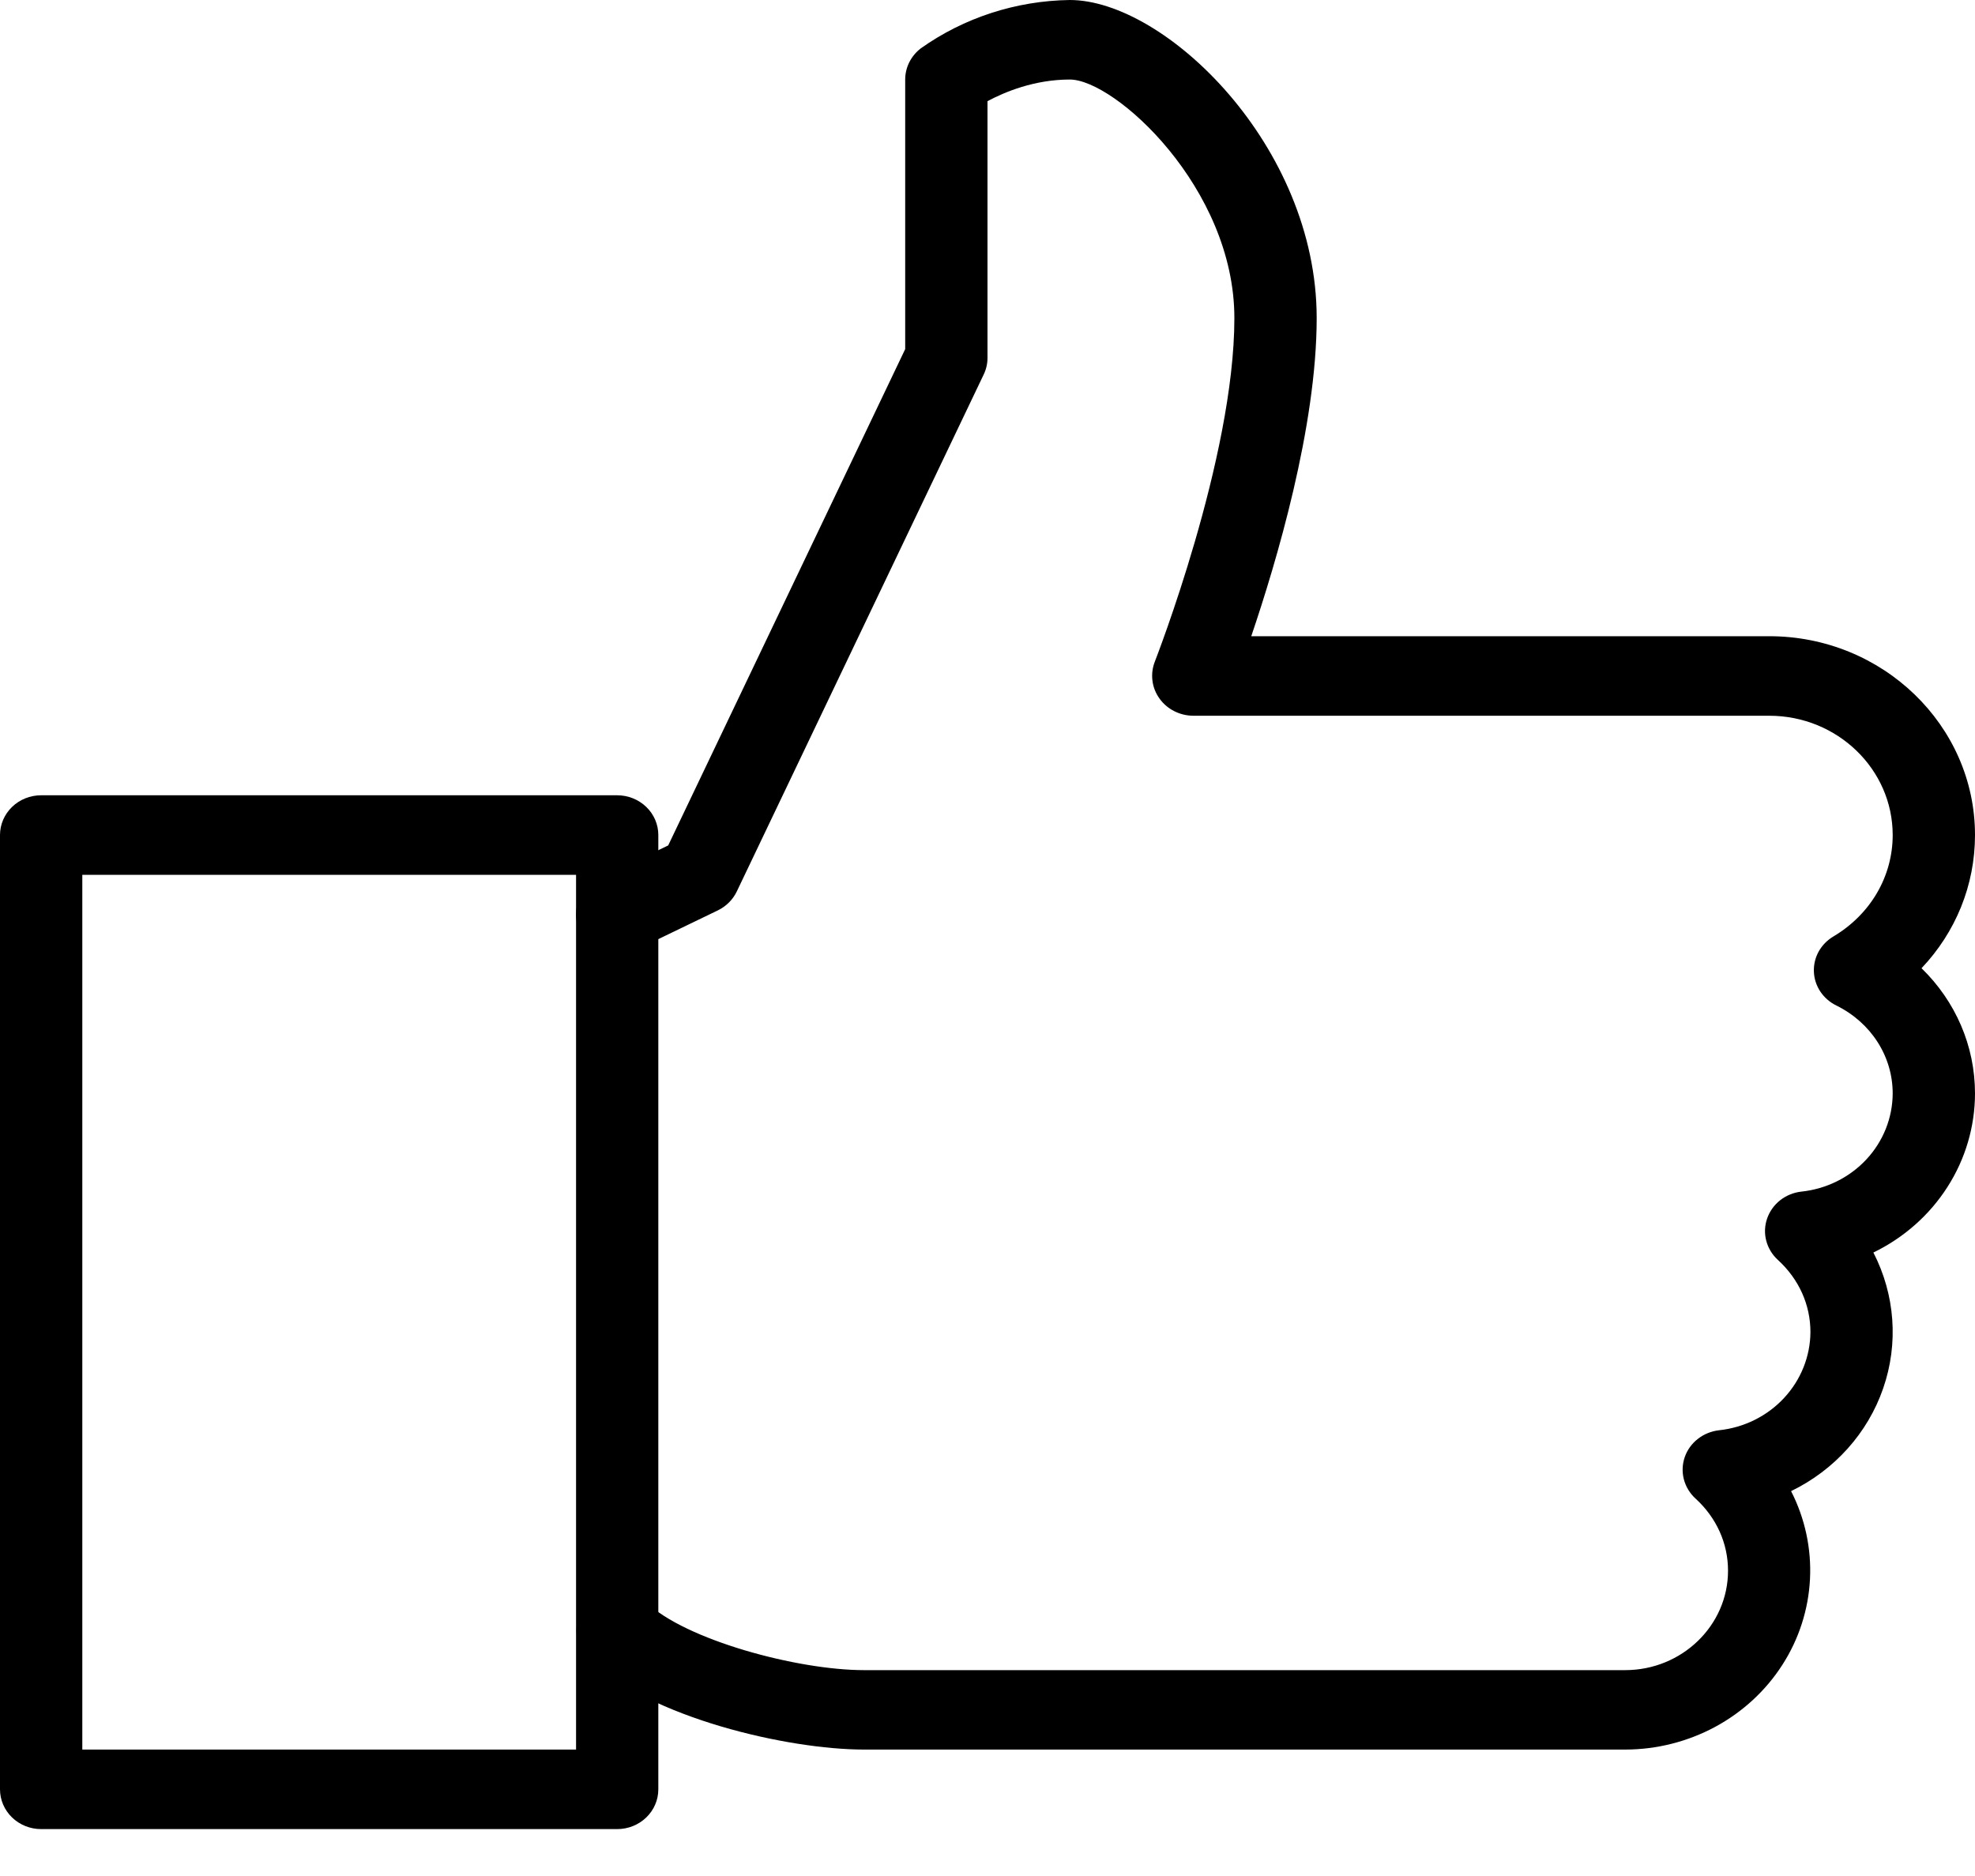
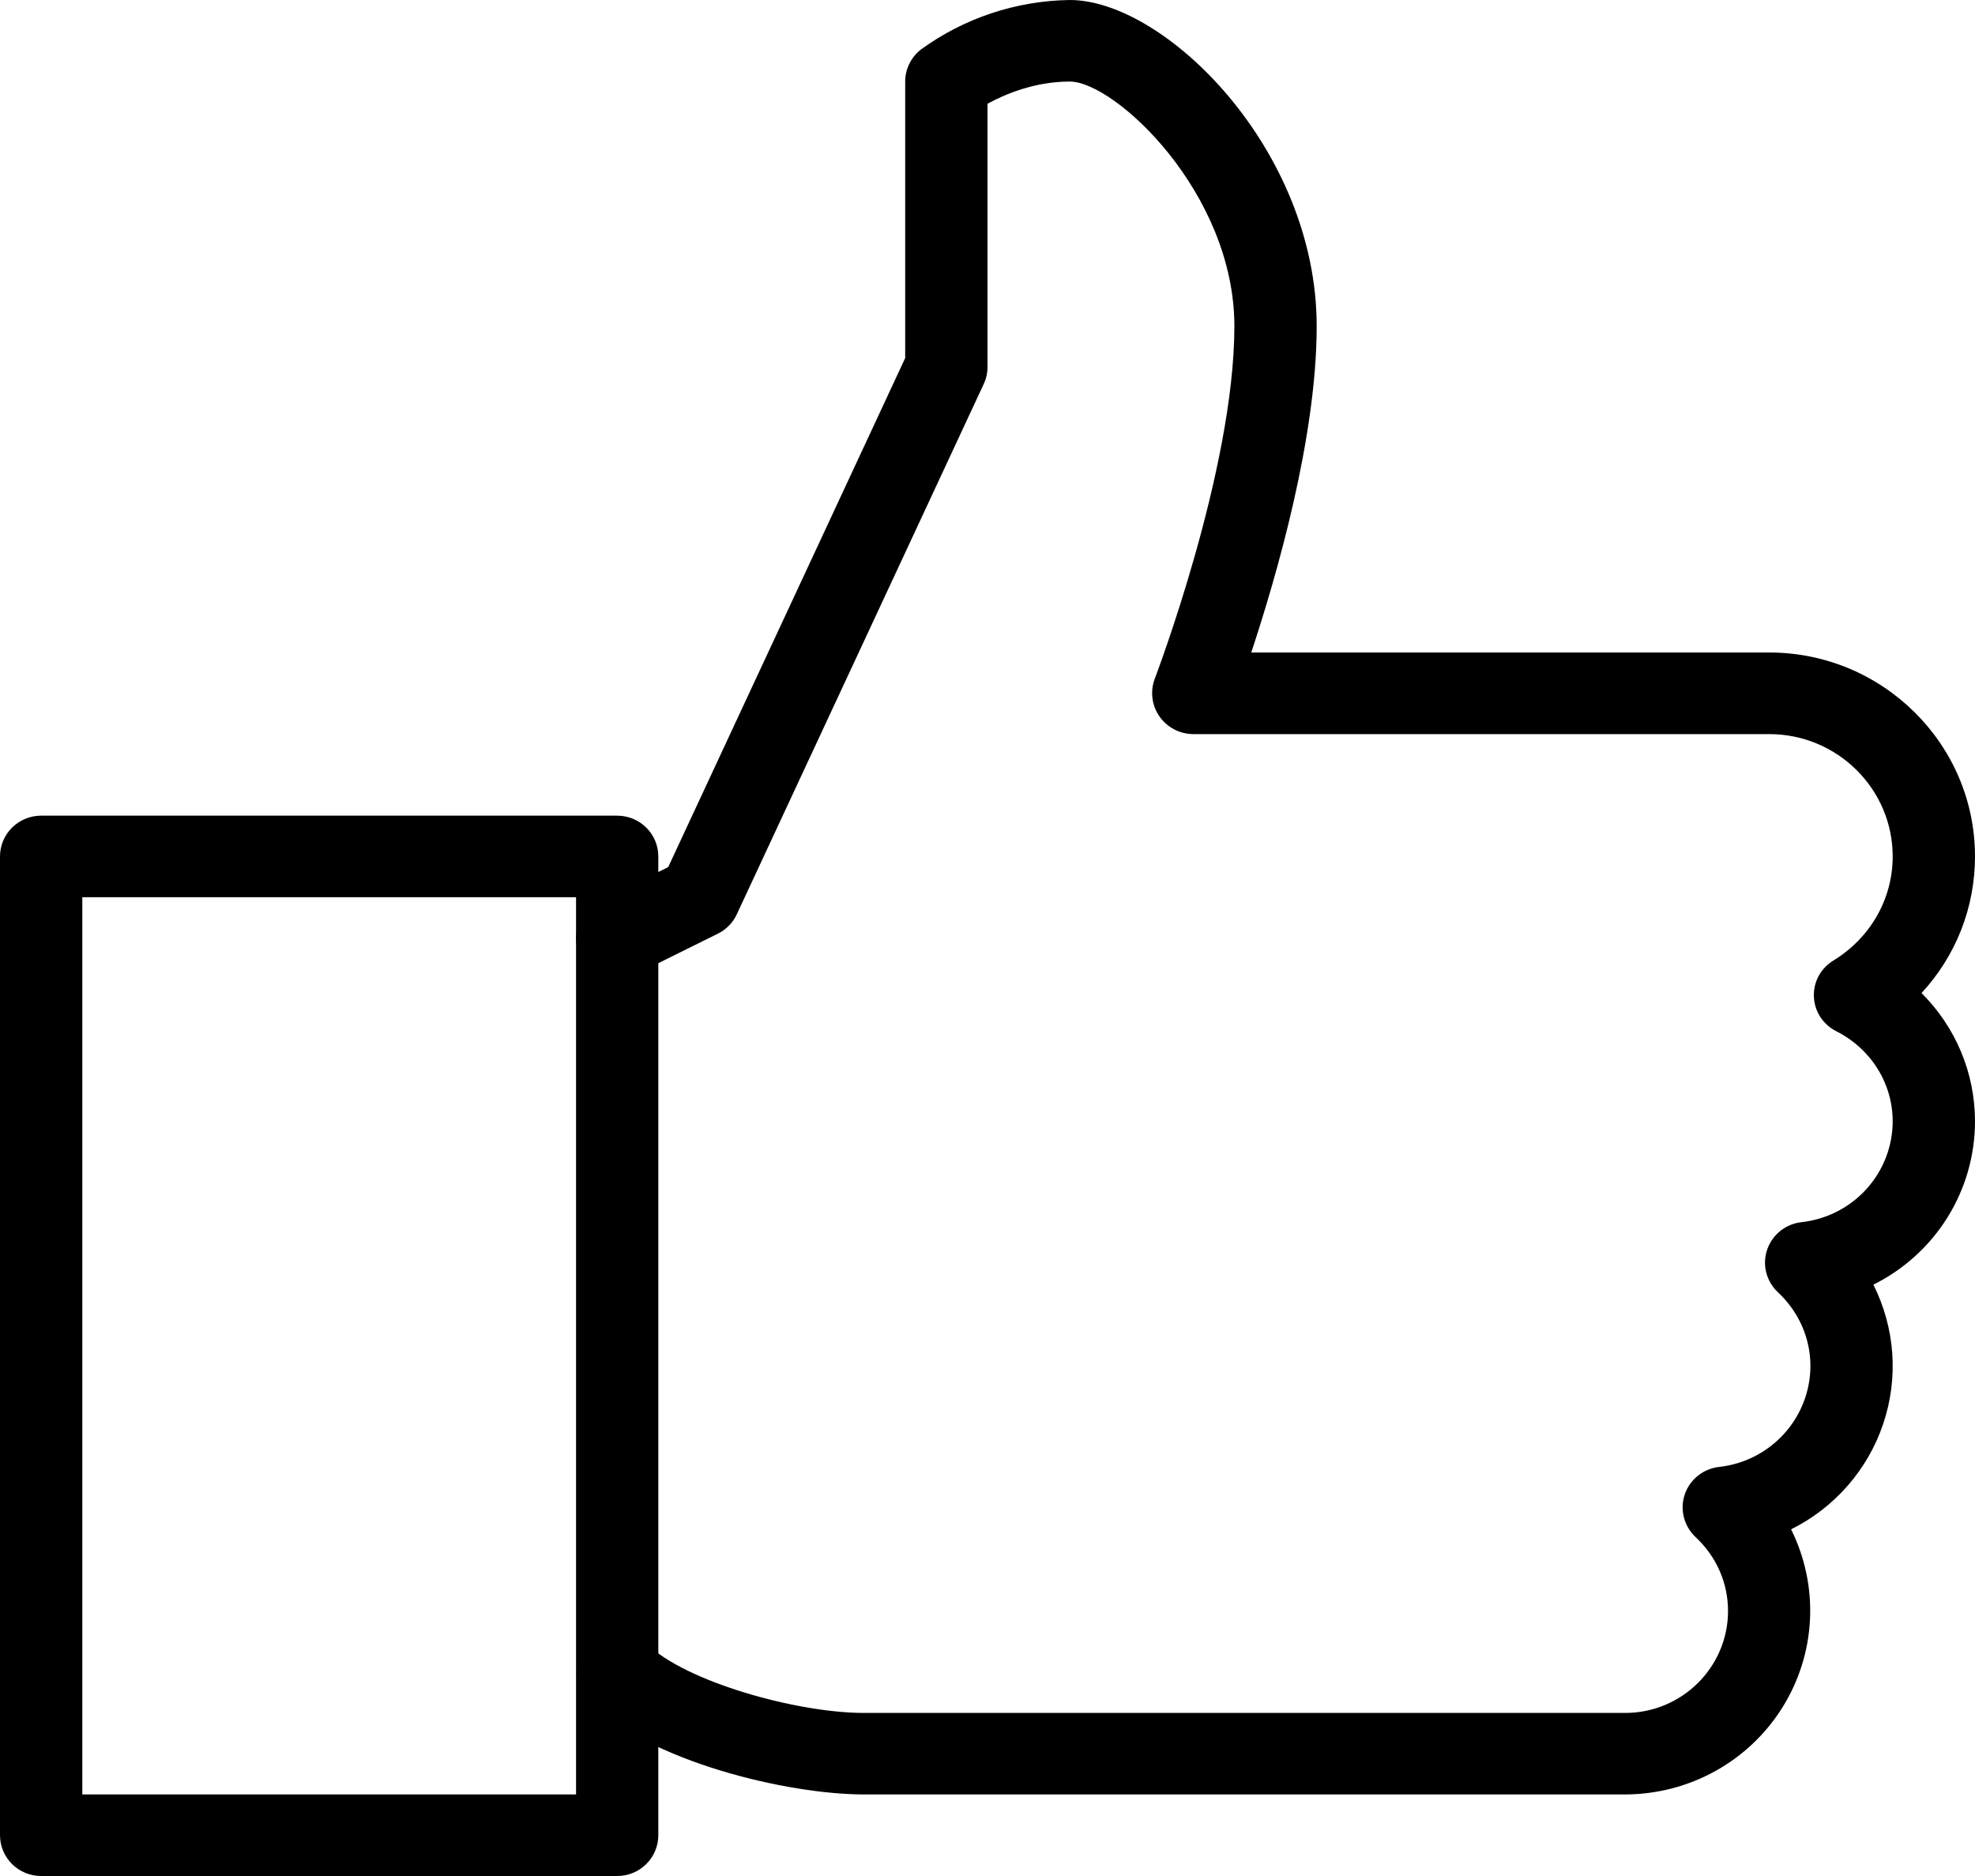
<svg xmlns="http://www.w3.org/2000/svg" width="40" height="38" viewBox="0 0 40 38" fill="none">
-   <path d="M12.5 37.05H0.833C0.612 37.05 0.4 36.965 0.244 36.814C0.088 36.663 0 36.458 0 36.245V16.914C0 16.701 0.088 16.496 0.244 16.345C0.4 16.194 0.612 16.109 0.833 16.109H12.5C12.721 16.109 12.933 16.194 13.089 16.345C13.246 16.496 13.333 16.701 13.333 16.914V36.245C13.333 36.458 13.246 36.663 13.089 36.814C12.933 36.965 12.721 37.05 12.5 37.05ZM1.667 35.439H11.667V17.72H1.667V35.439Z" fill="black" />
-   <path d="M32.917 35.439H17.5C15.958 35.439 13.158 34.798 11.91 33.593C11.758 33.441 11.674 33.238 11.676 33.026C11.678 32.815 11.766 32.613 11.92 32.464C12.075 32.315 12.284 32.23 12.502 32.228C12.721 32.226 12.931 32.307 13.088 32.454C13.877 33.216 16.145 33.83 17.498 33.83H32.915C34.063 33.83 34.998 32.926 34.998 31.816C34.998 31.262 34.765 30.743 34.34 30.355C34.225 30.25 34.143 30.115 34.104 29.967C34.065 29.818 34.071 29.662 34.121 29.516C34.171 29.371 34.263 29.242 34.387 29.146C34.51 29.049 34.659 28.989 34.817 28.971C35.324 28.917 35.792 28.684 36.133 28.317C36.474 27.95 36.664 27.475 36.667 26.982C36.667 26.428 36.433 25.909 36.008 25.521C35.893 25.416 35.811 25.281 35.772 25.132C35.733 24.984 35.739 24.828 35.79 24.682C35.84 24.537 35.932 24.408 36.055 24.311C36.178 24.215 36.327 24.154 36.485 24.137C36.992 24.083 37.46 23.85 37.801 23.484C38.142 23.117 38.331 22.642 38.333 22.149C38.333 21.399 37.897 20.716 37.193 20.368C37.061 20.304 36.949 20.206 36.868 20.086C36.788 19.965 36.742 19.826 36.737 19.683C36.731 19.54 36.765 19.398 36.835 19.272C36.906 19.146 37.01 19.04 37.137 18.966C37.885 18.519 38.333 17.752 38.333 16.914C38.333 15.582 37.212 14.498 35.833 14.498H24.167C24.032 14.497 23.899 14.465 23.78 14.404C23.661 14.344 23.559 14.256 23.483 14.149C23.406 14.042 23.357 13.919 23.341 13.79C23.324 13.66 23.34 13.529 23.387 13.407C23.403 13.364 25 9.277 25 6.443C25 3.806 22.58 1.611 21.667 1.611C20.948 1.611 20.347 1.864 20 2.049V7.249C20 7.365 19.974 7.48 19.923 7.586L14.923 18.056C14.844 18.222 14.709 18.357 14.54 18.44L12.873 19.245C12.775 19.292 12.669 19.32 12.559 19.328C12.45 19.335 12.341 19.322 12.237 19.288C12.133 19.255 12.037 19.202 11.954 19.133C11.872 19.063 11.804 18.979 11.755 18.884C11.706 18.79 11.677 18.686 11.669 18.581C11.662 18.475 11.675 18.369 11.71 18.269C11.745 18.169 11.799 18.076 11.871 17.996C11.943 17.916 12.03 17.851 12.128 17.803L13.533 17.125L18.333 7.072V1.611C18.333 1.366 18.448 1.136 18.647 0.981C19.523 0.358 20.579 0.015 21.667 0C23.595 0 26.667 2.95 26.667 6.443C26.667 8.647 25.85 11.39 25.342 12.887H35.833C38.13 12.887 40 14.694 40 16.914C40 17.931 39.608 18.884 38.917 19.612C39.602 20.278 40 21.181 40 22.149C39.999 22.818 39.807 23.473 39.443 24.042C39.08 24.611 38.56 25.071 37.942 25.371C38.382 26.226 38.454 27.215 38.141 28.12C37.829 29.026 37.158 29.775 36.275 30.204C36.557 30.756 36.689 31.369 36.658 31.985C36.627 32.601 36.435 33.199 36.099 33.722C35.763 34.246 35.295 34.678 34.738 34.979C34.181 35.279 33.554 35.438 32.917 35.439Z" fill="black" />
+   <path d="M12.5 38H0.833C0.612 38 0.4 37.913 0.244 37.758C0.088 37.603 0 37.393 0 37.174V17.348C0 17.129 0.088 16.919 0.244 16.764C0.4 16.609 0.612 16.522 0.833 16.522H12.5C12.721 16.522 12.933 16.609 13.089 16.764C13.246 16.919 13.333 17.129 13.333 17.348V37.174C13.333 37.393 13.246 37.603 13.089 37.758C12.933 37.913 12.721 38 12.5 38ZM1.667 36.348H11.667V18.174H1.667V36.348Z" fill="black" />
+   <path d="M32.917 36.348H17.5C15.958 36.348 13.158 35.69 11.91 34.454C11.758 34.299 11.674 34.09 11.676 33.873C11.678 33.657 11.766 33.45 11.92 33.296C12.075 33.143 12.284 33.056 12.502 33.054C12.721 33.053 12.931 33.136 13.088 33.286C13.877 34.068 16.145 34.697 17.498 34.697H32.915C34.063 34.697 34.998 33.77 34.998 32.632C34.998 32.064 34.765 31.532 34.34 31.134C34.225 31.026 34.143 30.887 34.104 30.735C34.065 30.582 34.071 30.422 34.121 30.273C34.171 30.124 34.263 29.992 34.387 29.893C34.51 29.794 34.659 29.732 34.817 29.714C35.324 29.658 35.792 29.419 36.133 29.043C36.474 28.667 36.664 28.18 36.667 27.674C36.667 27.106 36.433 26.574 36.008 26.175C35.893 26.068 35.811 25.929 35.772 25.777C35.733 25.624 35.739 25.464 35.79 25.315C35.84 25.166 35.932 25.034 36.055 24.935C36.178 24.836 36.327 24.774 36.485 24.756C36.992 24.7 37.46 24.462 37.801 24.086C38.142 23.71 38.331 23.223 38.333 22.717C38.333 21.948 37.897 21.247 37.193 20.89C37.061 20.824 36.949 20.724 36.868 20.601C36.788 20.477 36.742 20.335 36.737 20.188C36.731 20.041 36.765 19.895 36.835 19.766C36.906 19.637 37.01 19.529 37.137 19.453C37.885 18.993 38.333 18.207 38.333 17.348C38.333 15.982 37.212 14.87 35.833 14.87H24.167C24.032 14.869 23.899 14.836 23.78 14.774C23.661 14.711 23.559 14.622 23.483 14.512C23.406 14.402 23.357 14.275 23.341 14.143C23.324 14.011 23.34 13.876 23.387 13.751C23.403 13.706 25 9.515 25 6.609C25 3.904 22.58 1.652 21.667 1.652C20.948 1.652 20.347 1.912 20 2.102V7.435C20 7.554 19.974 7.672 19.923 7.78L14.923 18.519C14.844 18.689 14.709 18.828 14.54 18.912L12.873 19.738C12.775 19.787 12.669 19.816 12.559 19.824C12.45 19.831 12.341 19.817 12.237 19.783C12.133 19.749 12.037 19.694 11.954 19.623C11.872 19.552 11.804 19.465 11.755 19.368C11.706 19.271 11.677 19.166 11.669 19.057C11.662 18.949 11.675 18.84 11.71 18.738C11.745 18.634 11.799 18.539 11.871 18.457C11.943 18.375 12.03 18.308 12.128 18.26L13.533 17.564L18.333 7.253V1.652C18.333 1.401 18.448 1.165 18.647 1.006C19.523 0.367 20.579 0.015 21.667 0C23.595 0 26.667 3.025 26.667 6.609C26.667 8.869 25.85 11.682 25.342 13.217H35.833C38.13 13.217 40 15.071 40 17.348C40 18.39 39.608 19.368 38.917 20.115C39.602 20.798 40 21.724 40 22.717C39.999 23.403 39.807 24.075 39.443 24.659C39.08 25.242 38.56 25.714 37.942 26.022C38.382 26.898 38.454 27.912 38.141 28.841C37.829 29.77 37.158 30.539 36.275 30.978C36.557 31.545 36.689 32.174 36.658 32.805C36.627 33.437 36.435 34.05 36.099 34.587C35.763 35.124 35.295 35.568 34.738 35.876C34.181 36.184 33.554 36.346 32.917 36.348Z" fill="black" />
</svg>
